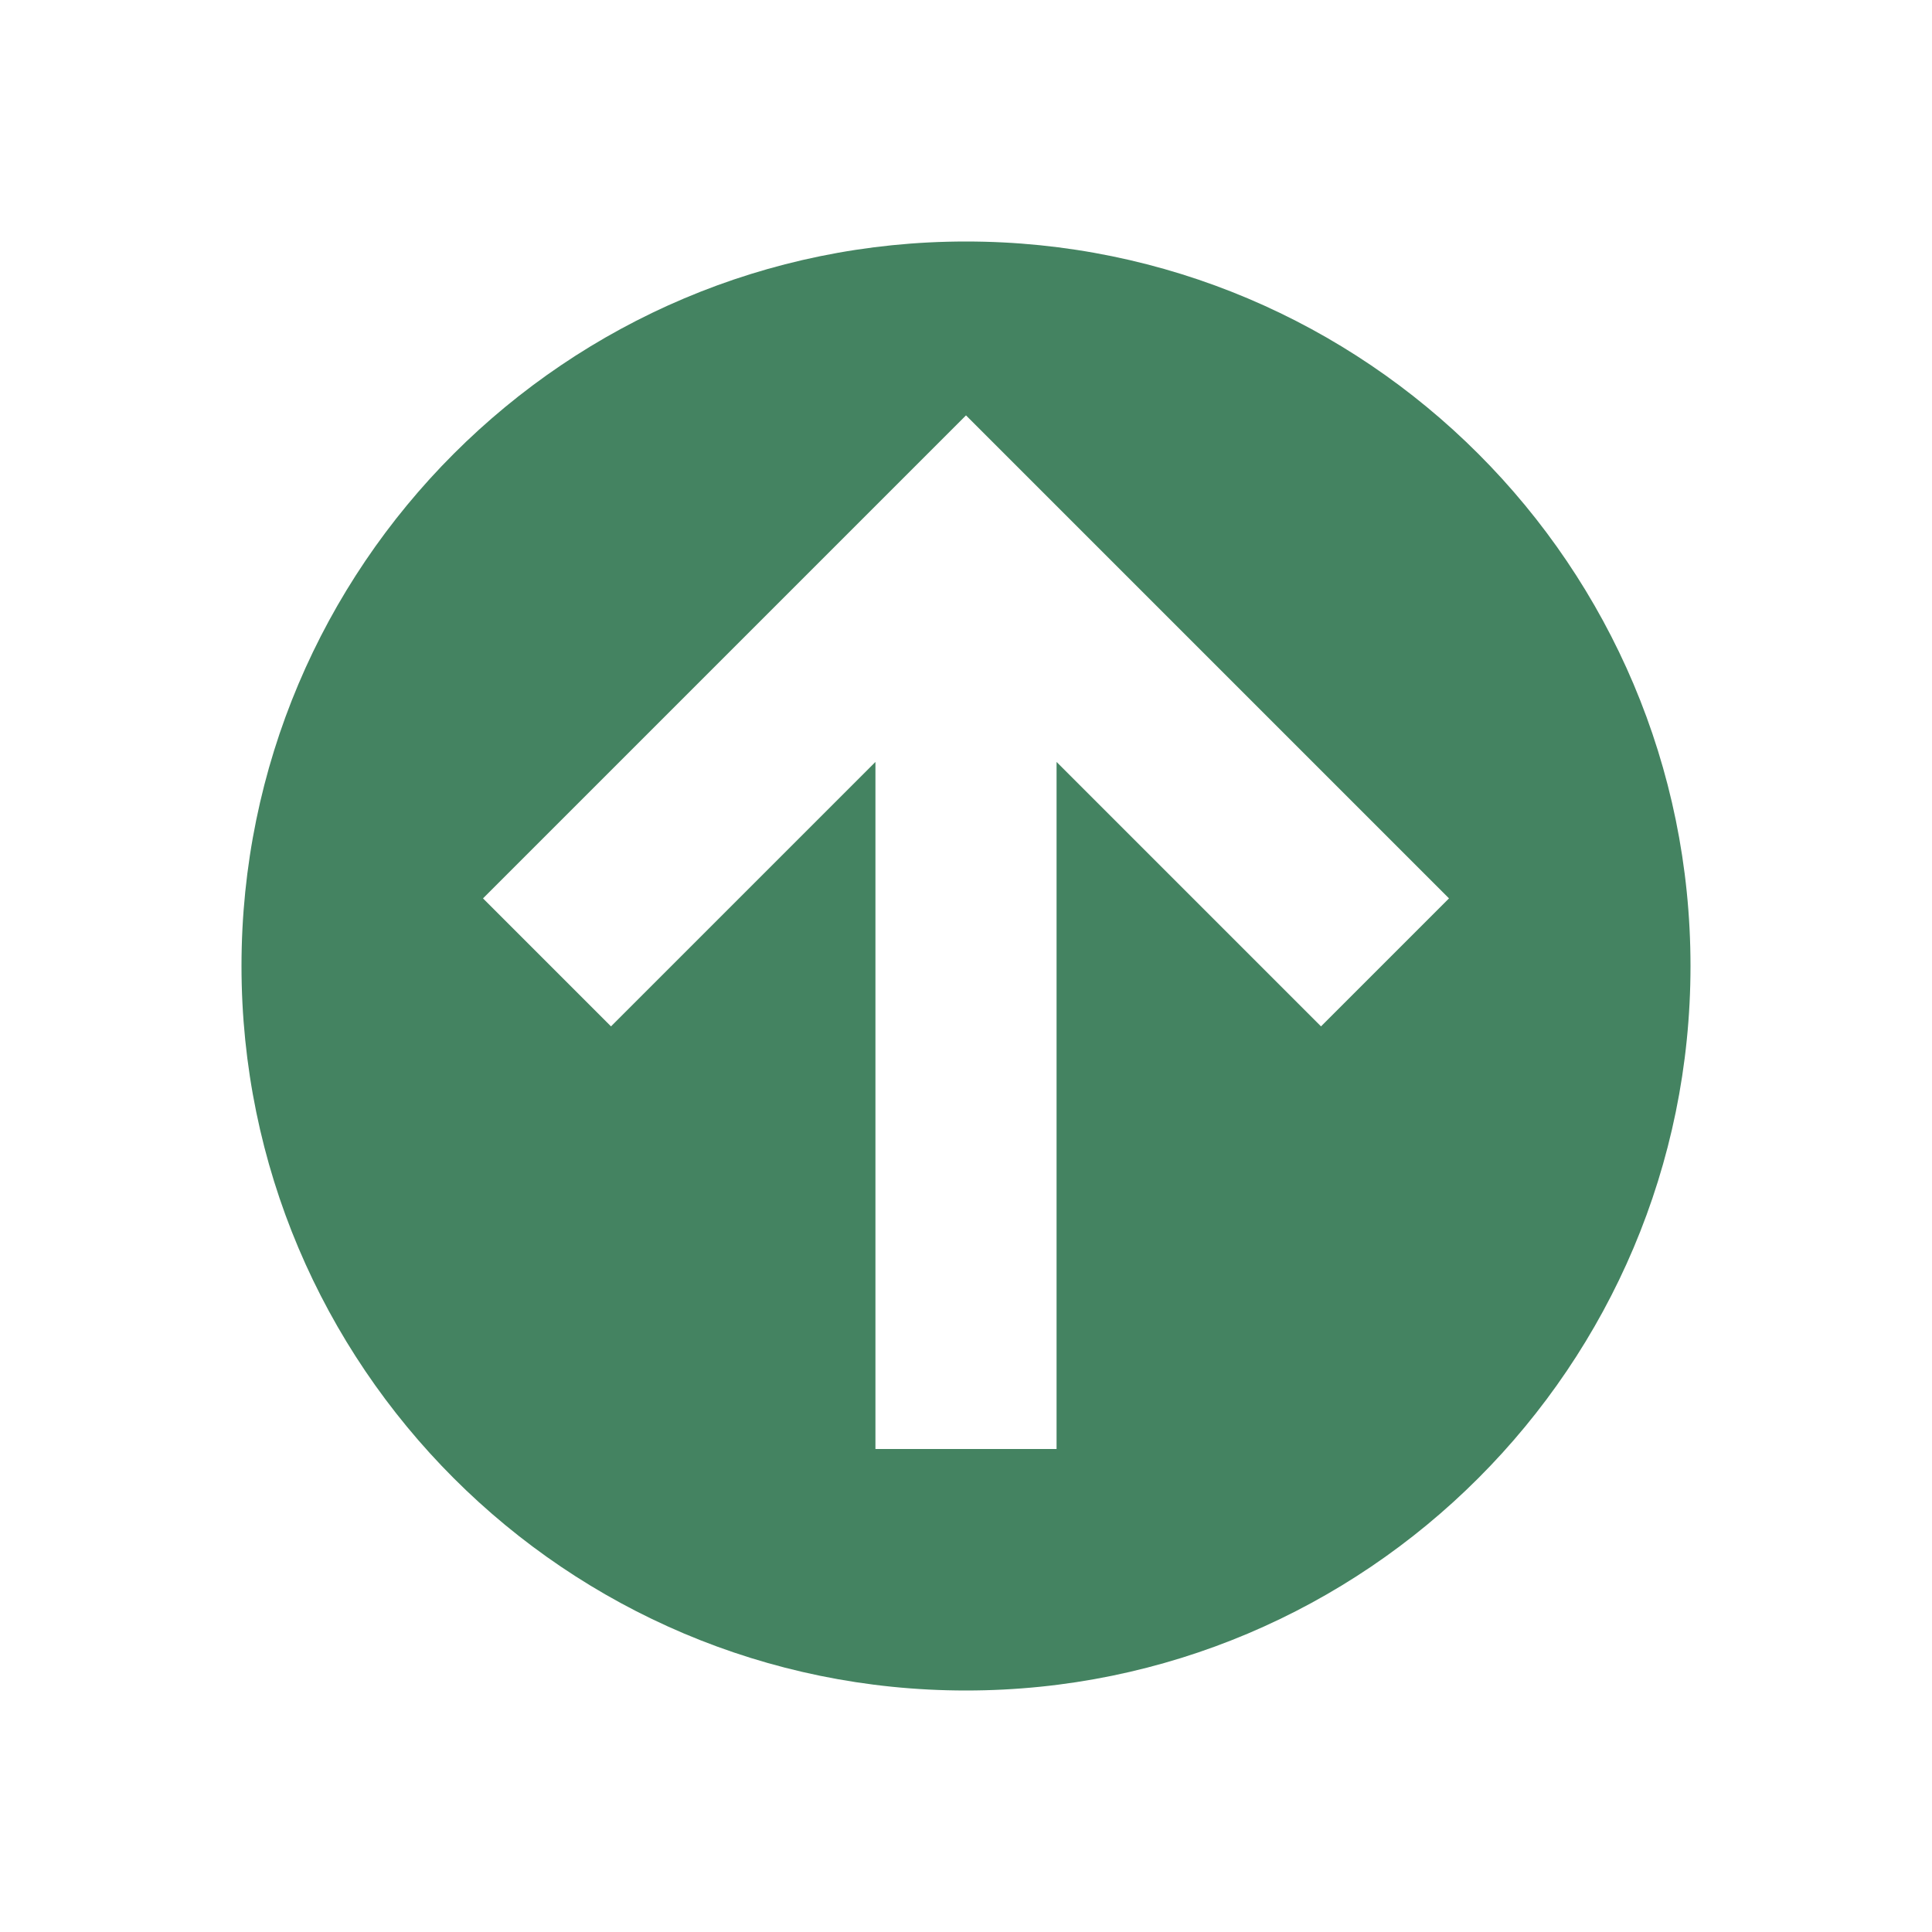
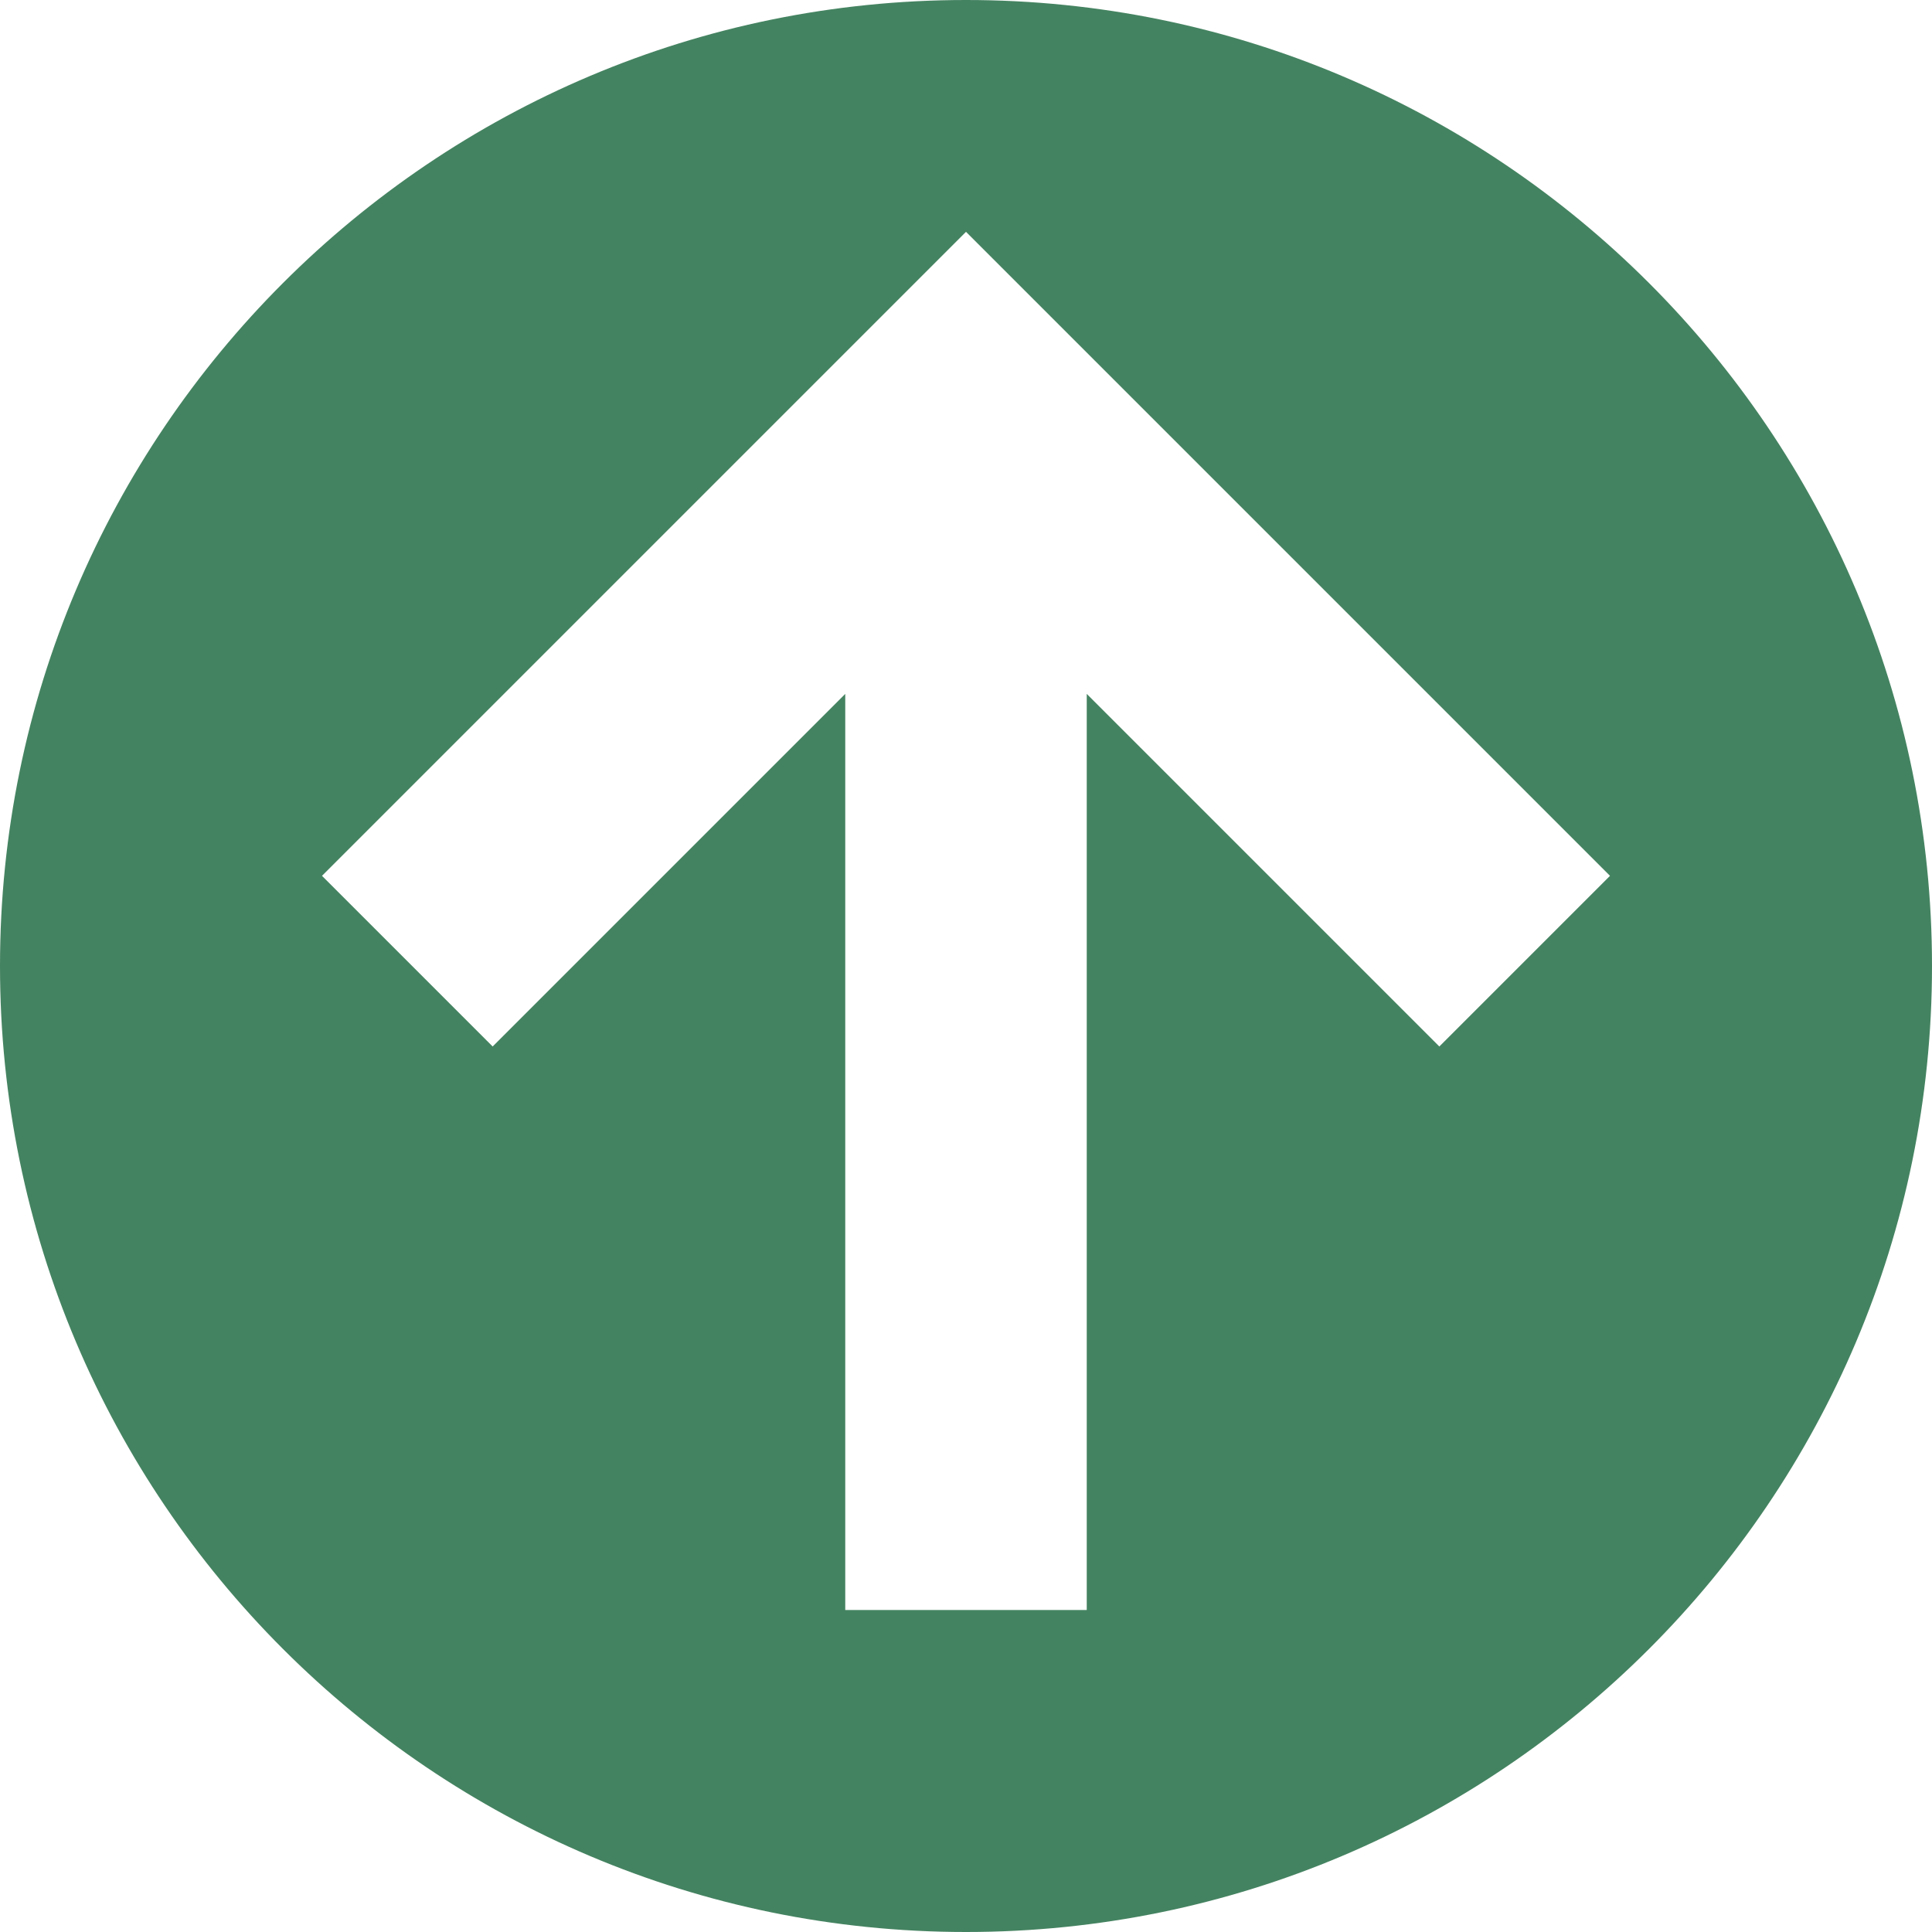
- <svg xmlns="http://www.w3.org/2000/svg" viewBox="0 0 64 64">
+ <svg xmlns="http://www.w3.org/2000/svg" viewBox="8 8 48 48">
  <path fill="#448361" d="m32,8c-13.25,0-24,10.75-24,24s10.75,24,24,24,24-10.75,24-24-10.75-24-24-24Zm11.76,26l-8.76-8.76v22.76h-6v-22.76l-8.76,8.76-4.24-4.24,16-16,16,16-4.24,4.24Z" />
</svg>
